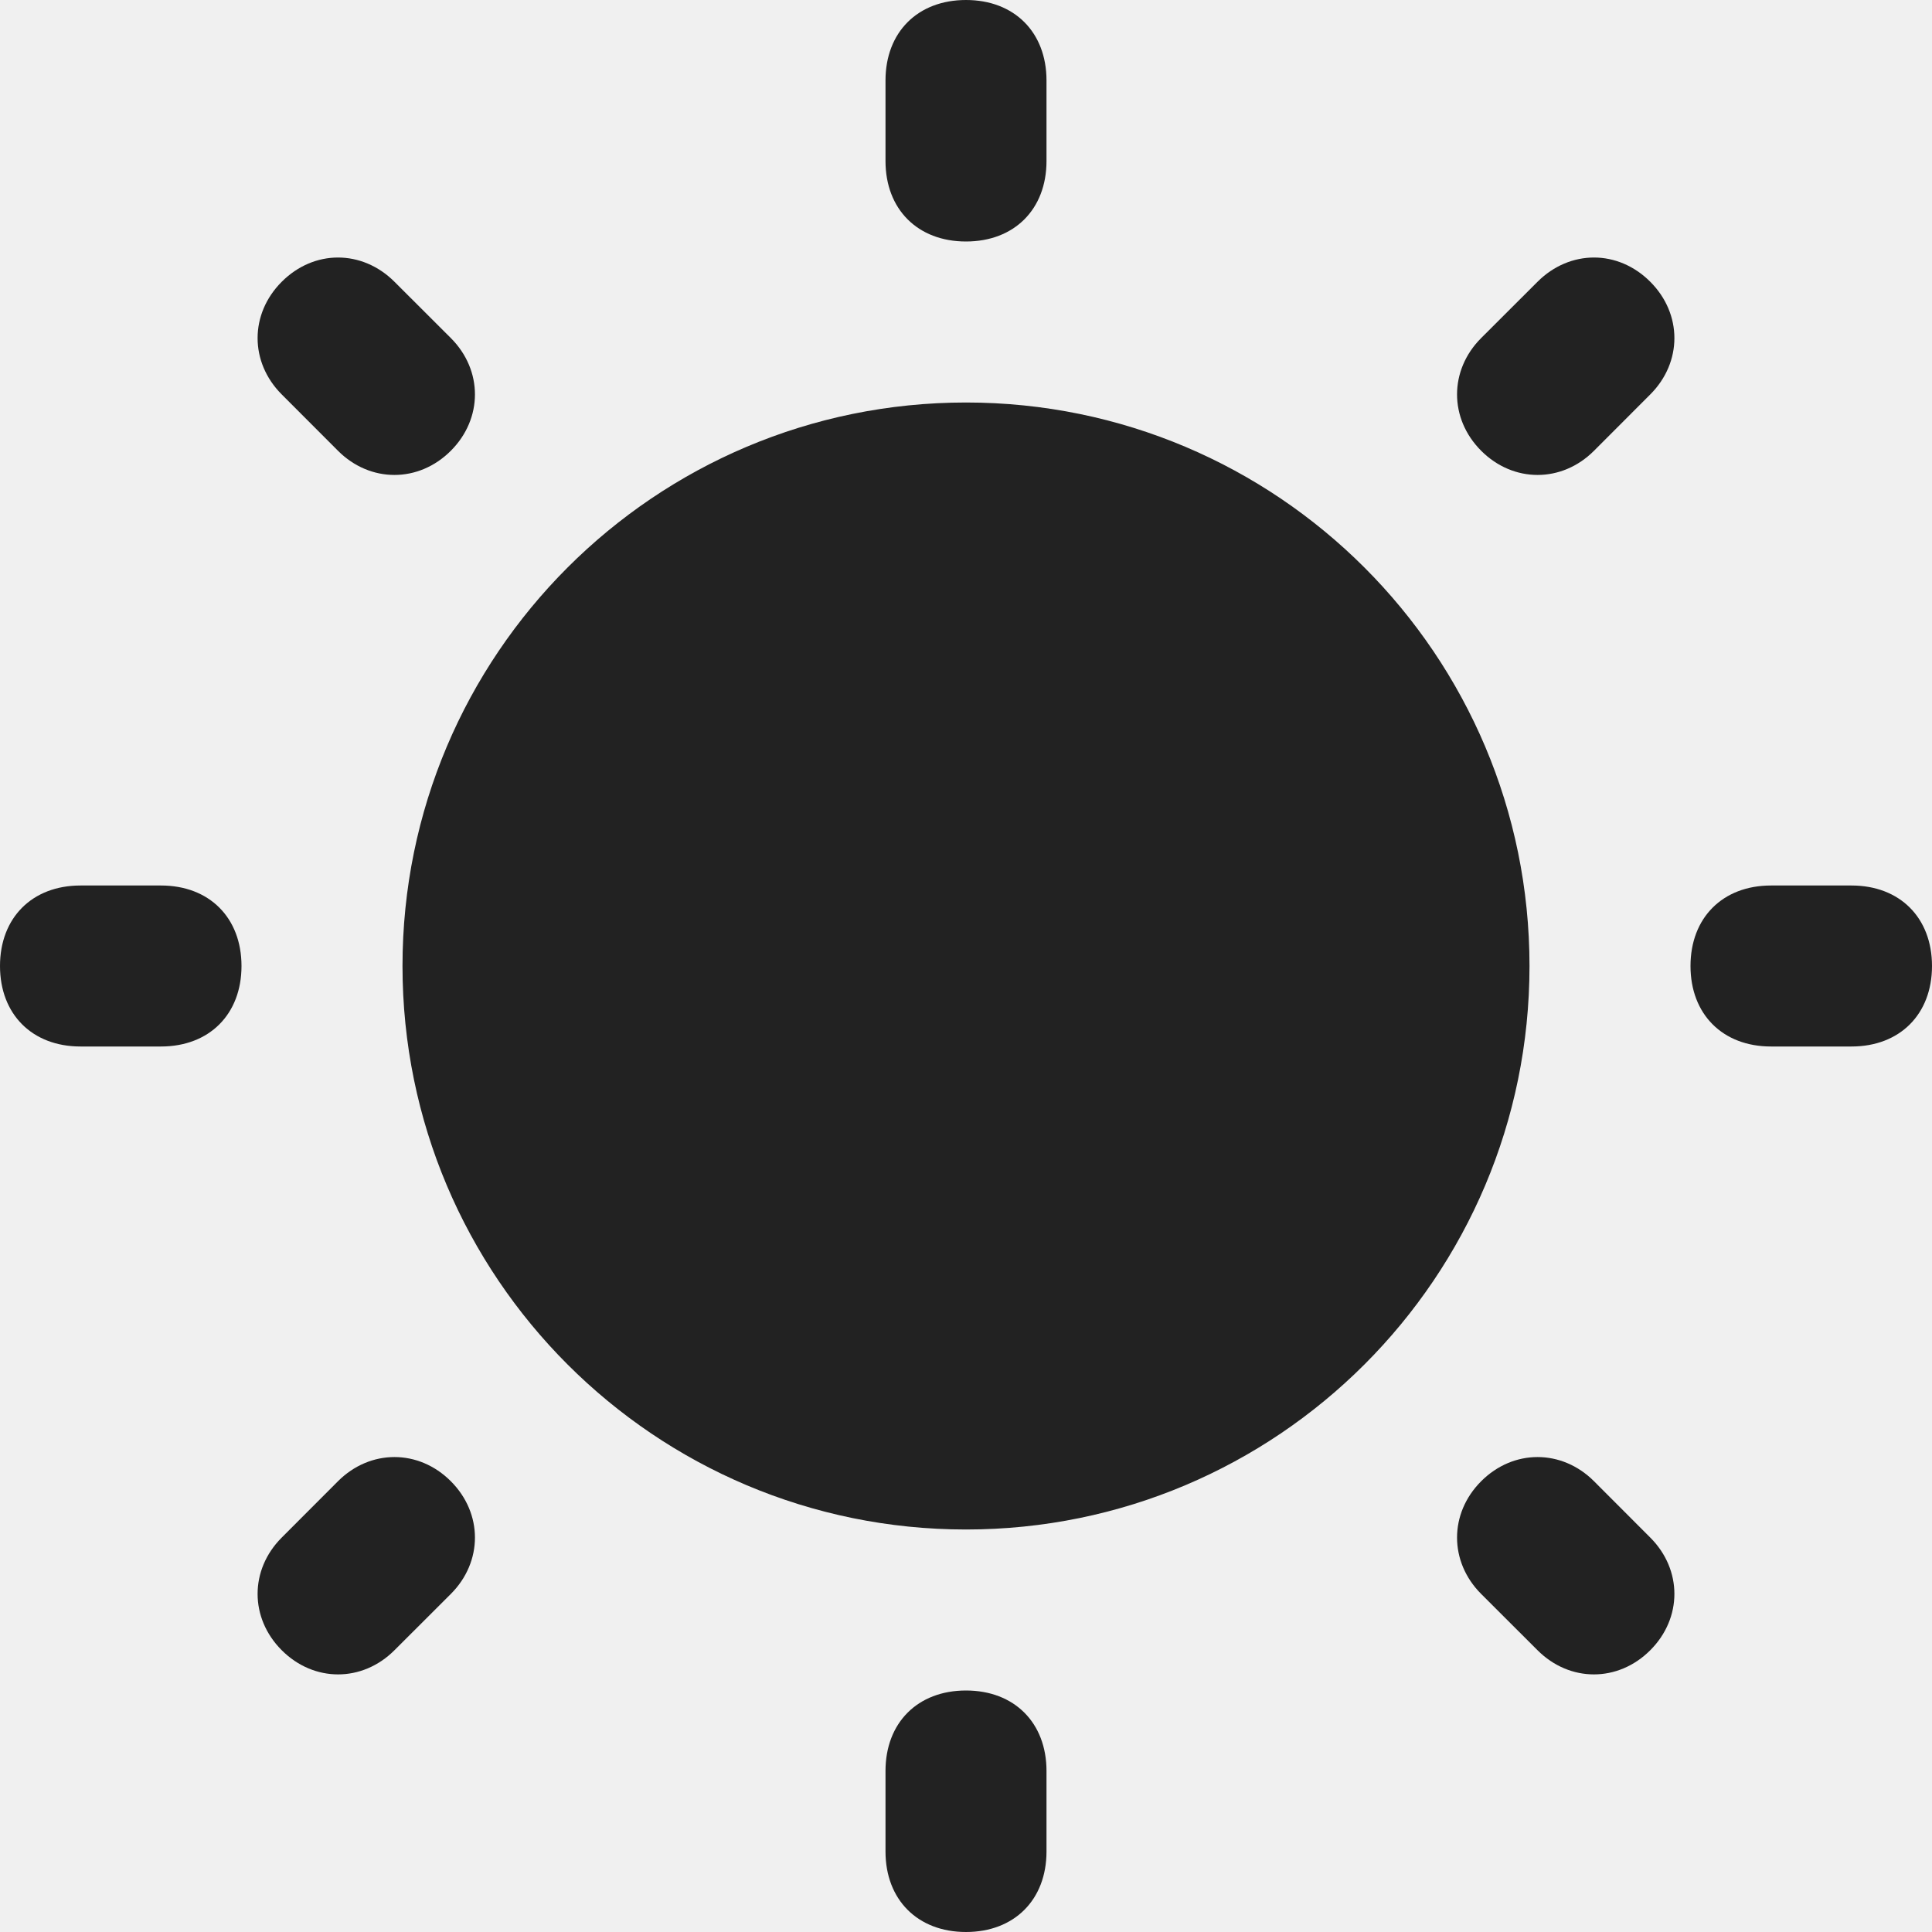
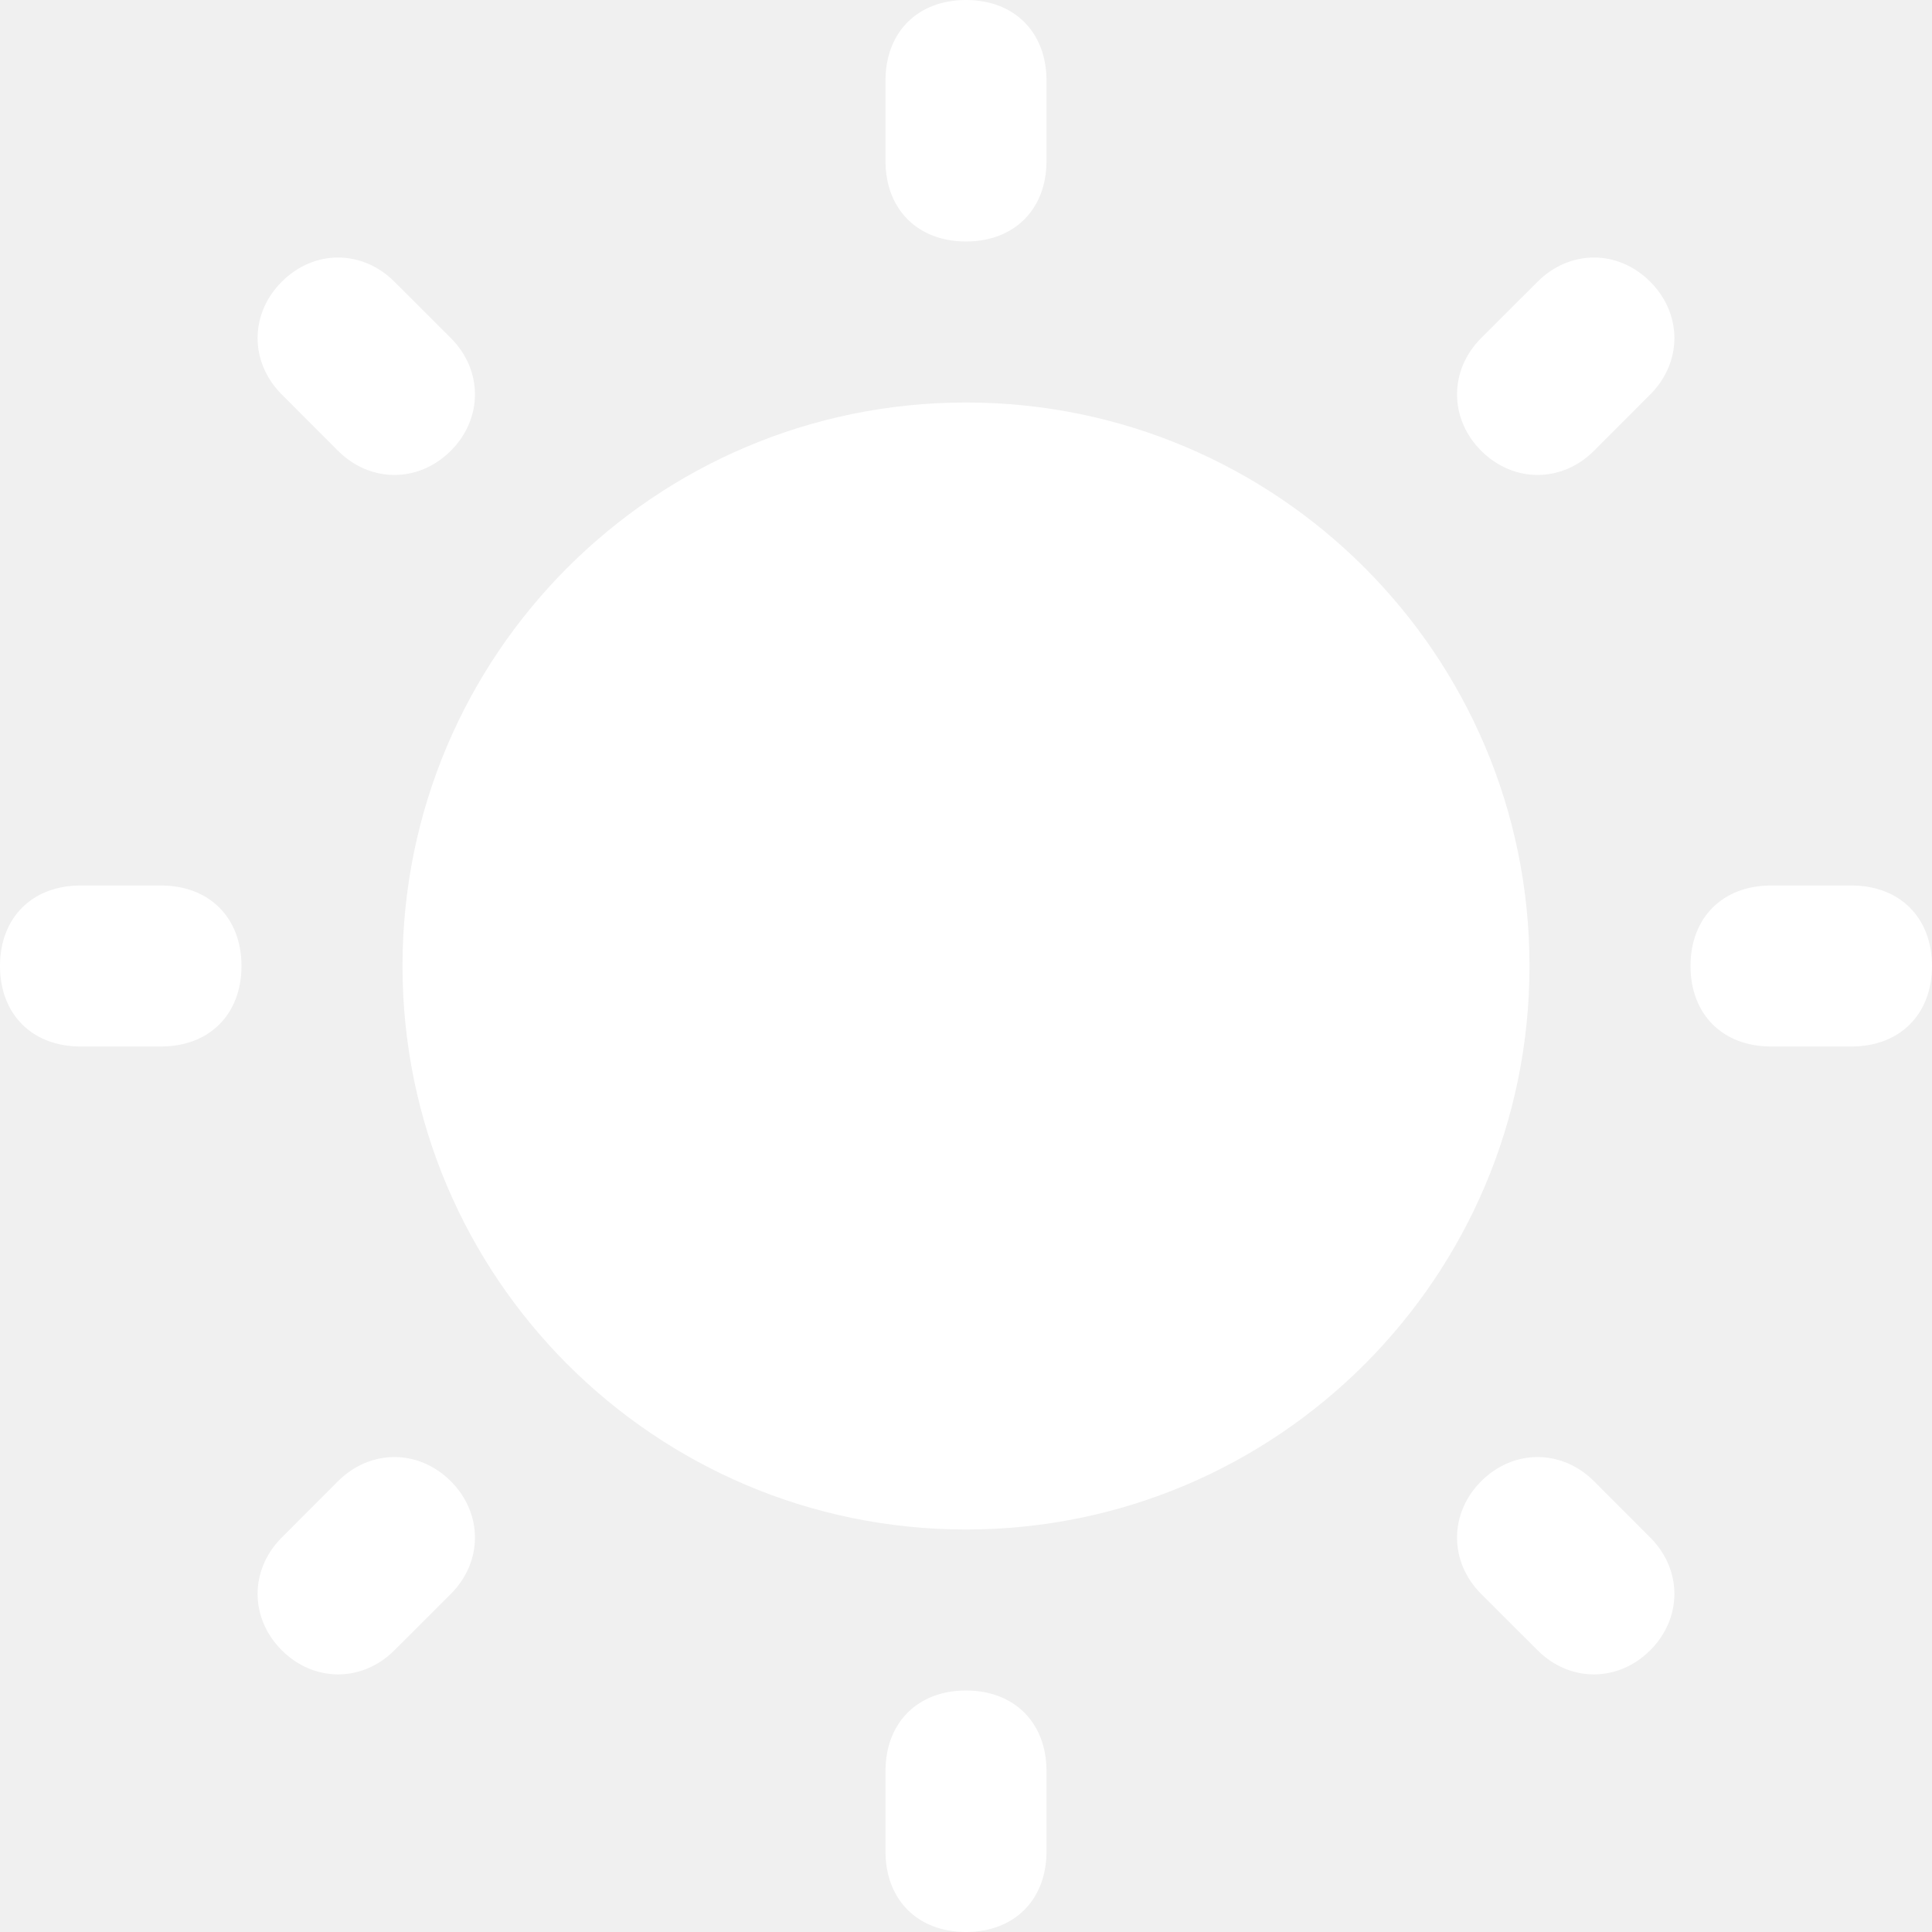
- <svg xmlns="http://www.w3.org/2000/svg" viewBox="0 0 24 24" width="48px" height="48px" fill="#222">
+ <svg xmlns="http://www.w3.org/2000/svg" viewBox="0 0 24 24" width="48px" height="48px" fill="#ffffff">
  <path d="M 12 0 C 11.4 0 11 0.4 11 1 L 11 2 C 11 2.6 11.4 3 12 3 C 12.6 3 13 2.6 13 2 L 13 1 C 13 0.4 12.6 0 12 0 z M 4.199 3.199 C 3.949 3.199 3.7 3.3 3.5 3.5 C 3.1 3.9 3.1 4.5 3.5 4.9 L 4.199 5.6 C 4.599 6 5.2 6 5.6 5.6 C 6 5.2 6 4.599 5.6 4.199 L 4.9 3.5 C 4.7 3.3 4.449 3.199 4.199 3.199 z M 19.801 3.199 C 19.551 3.199 19.3 3.3 19.1 3.5 L 18.4 4.199 C 18 4.599 18 5.2 18.4 5.6 C 18.8 6 19.401 6 19.801 5.6 L 20.5 4.9 C 20.9 4.5 20.9 3.9 20.5 3.5 C 20.3 3.3 20.051 3.199 19.801 3.199 z M 12 5 A 7 7 0 0 0 5 12 A 7 7 0 0 0 12 19 A 7 7 0 0 0 19 12 A 7 7 0 0 0 12 5 z M 1 11 C 0.4 11 0 11.4 0 12 C 0 12.6 0.4 13 1 13 L 2 13 C 2.6 13 3 12.6 3 12 C 3 11.4 2.6 11 2 11 L 1 11 z M 22 11 C 21.4 11 21 11.4 21 12 C 21 12.6 21.4 13 22 13 L 23 13 C 23.6 13 24 12.6 24 12 C 24 11.4 23.6 11 23 11 L 22 11 z M 4.9 18.1 C 4.65 18.1 4.399 18.2 4.199 18.4 L 3.5 19.1 C 3.1 19.5 3.1 20.1 3.5 20.5 C 3.9 20.9 4.5 20.9 4.9 20.5 L 5.6 19.801 C 6 19.401 6 18.8 5.6 18.4 C 5.4 18.2 5.15 18.1 4.9 18.1 z M 19.1 18.1 C 18.85 18.1 18.6 18.2 18.4 18.4 C 18 18.8 18 19.401 18.4 19.801 L 19.1 20.5 C 19.5 20.9 20.1 20.9 20.5 20.5 C 20.9 20.1 20.9 19.5 20.5 19.1 L 19.801 18.4 C 19.601 18.2 19.35 18.1 19.1 18.1 z M 12 21 C 11.4 21 11 21.4 11 22 L 11 23 C 11 23.6 11.4 24 12 24 C 12.6 24 13 23.6 13 23 L 13 22 C 13 21.4 12.6 21 12 21 z" />
</svg>
